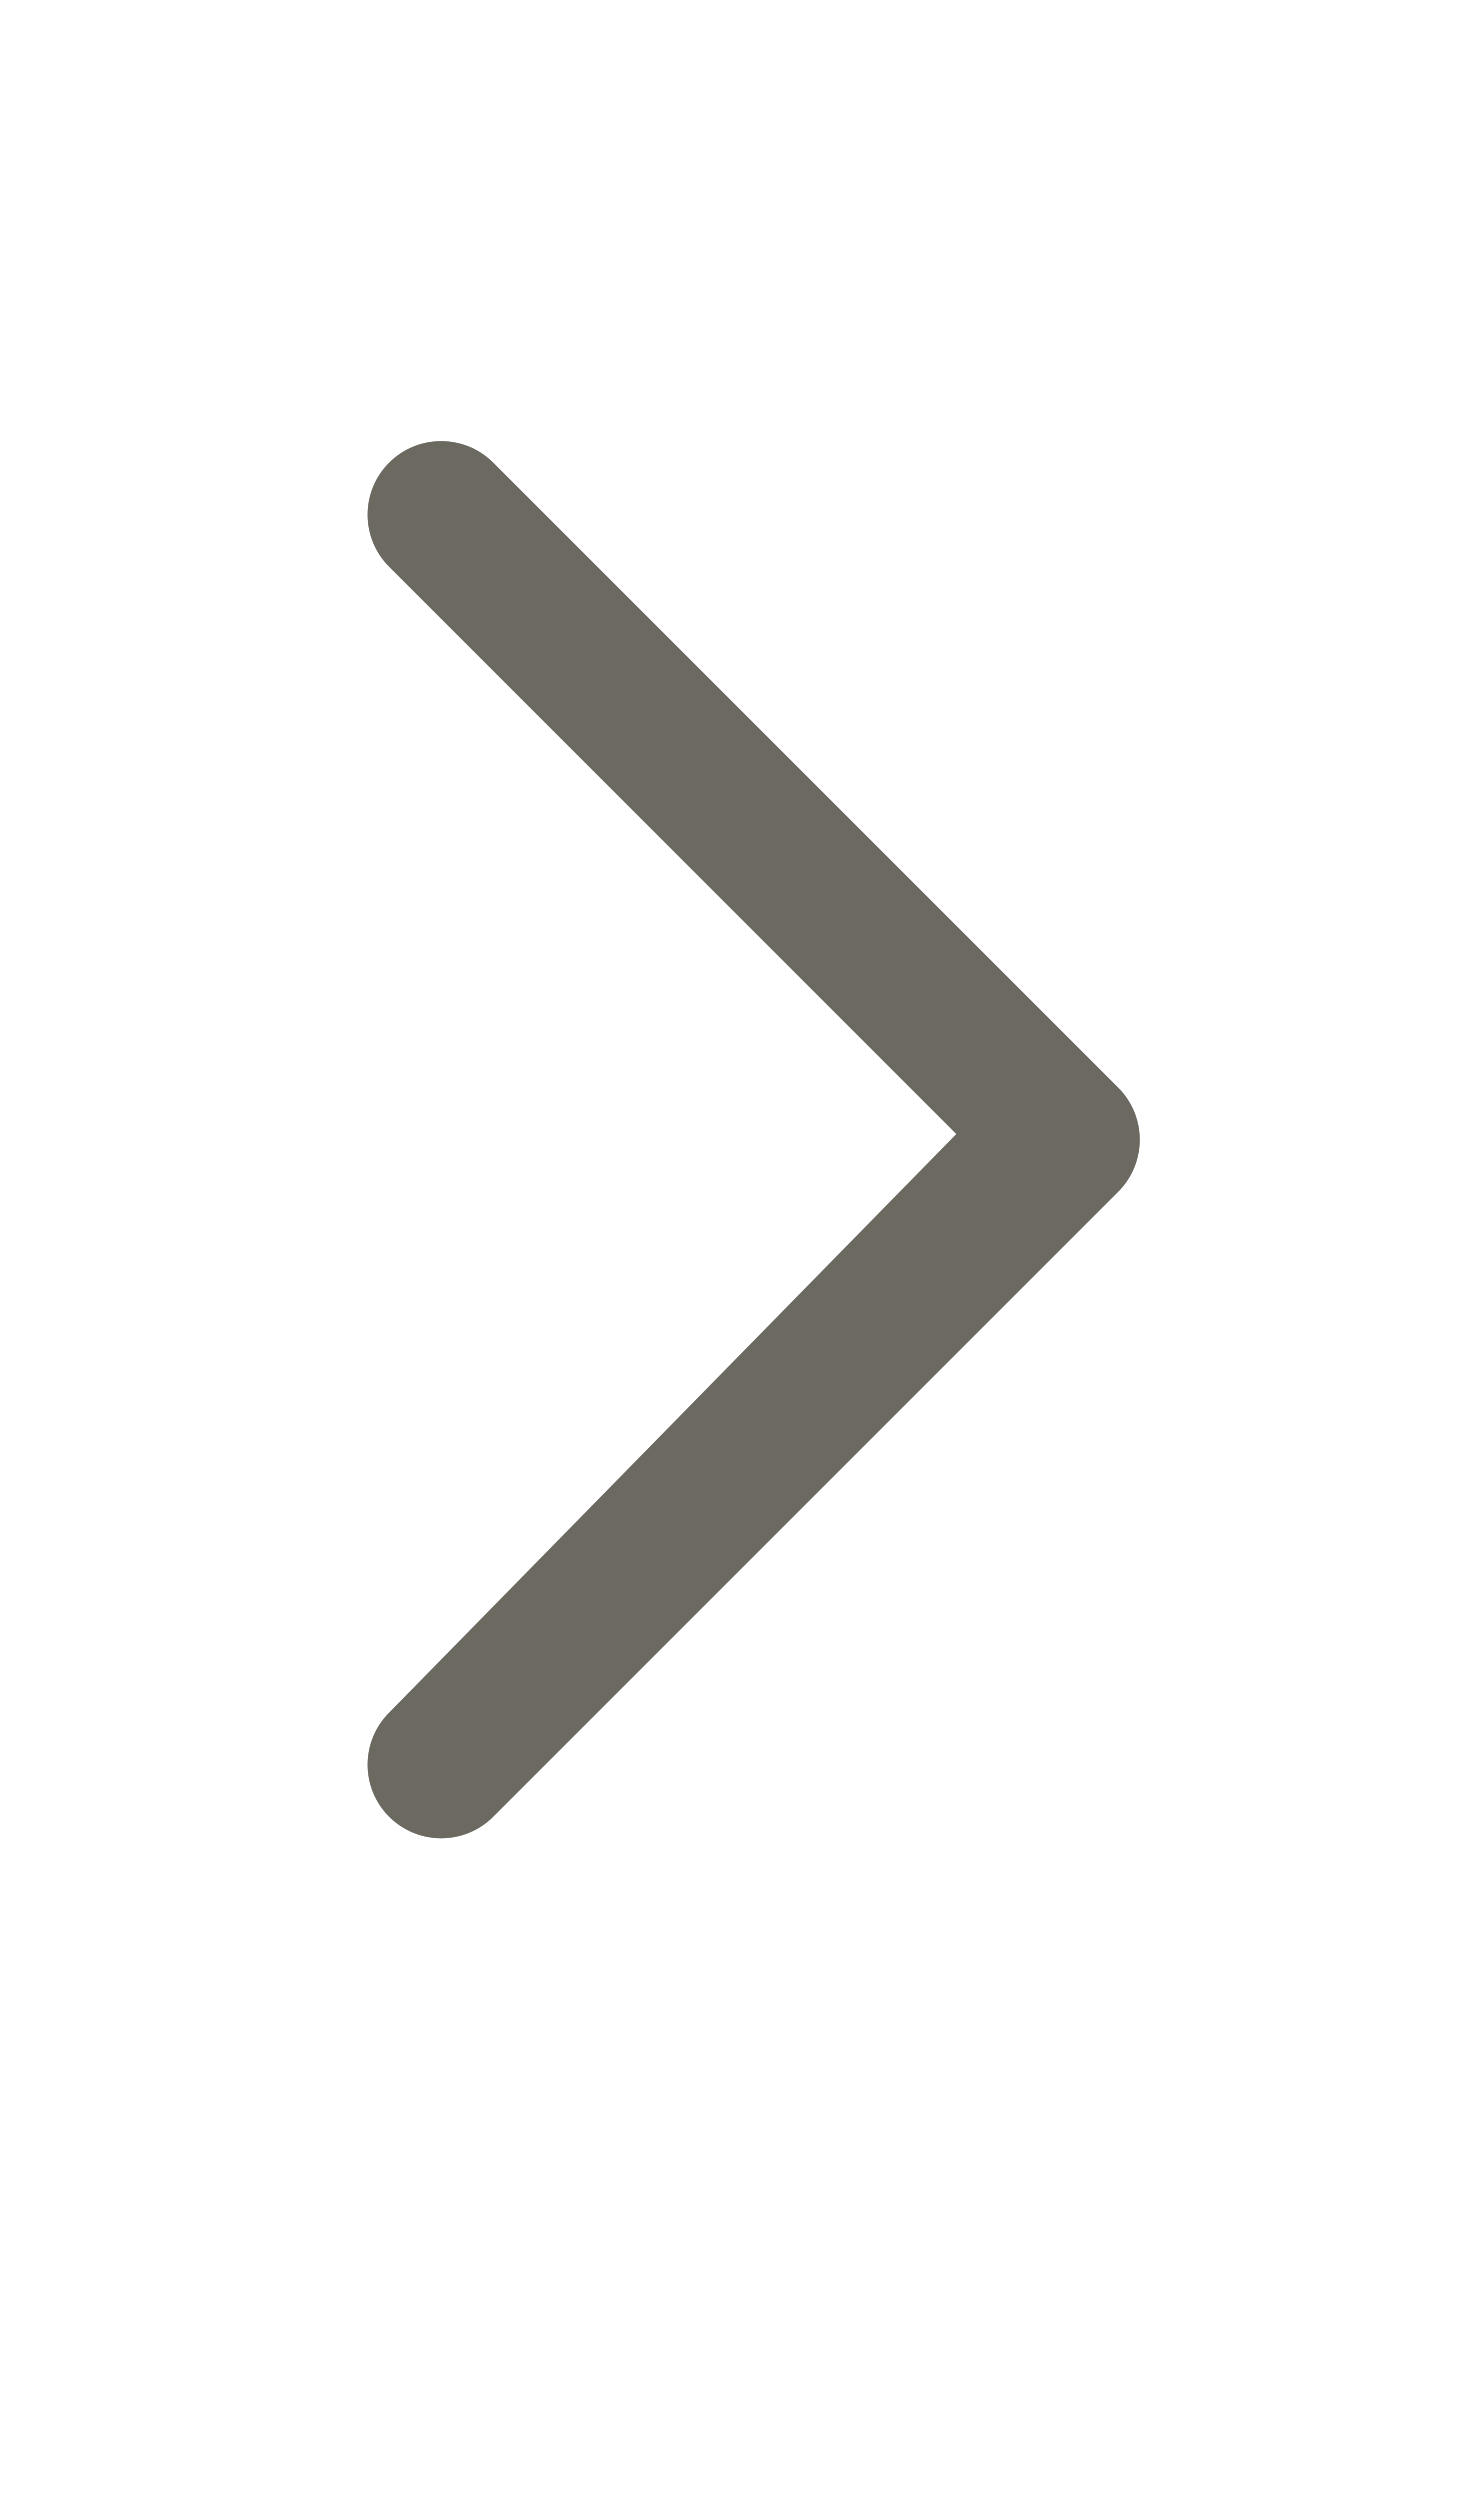
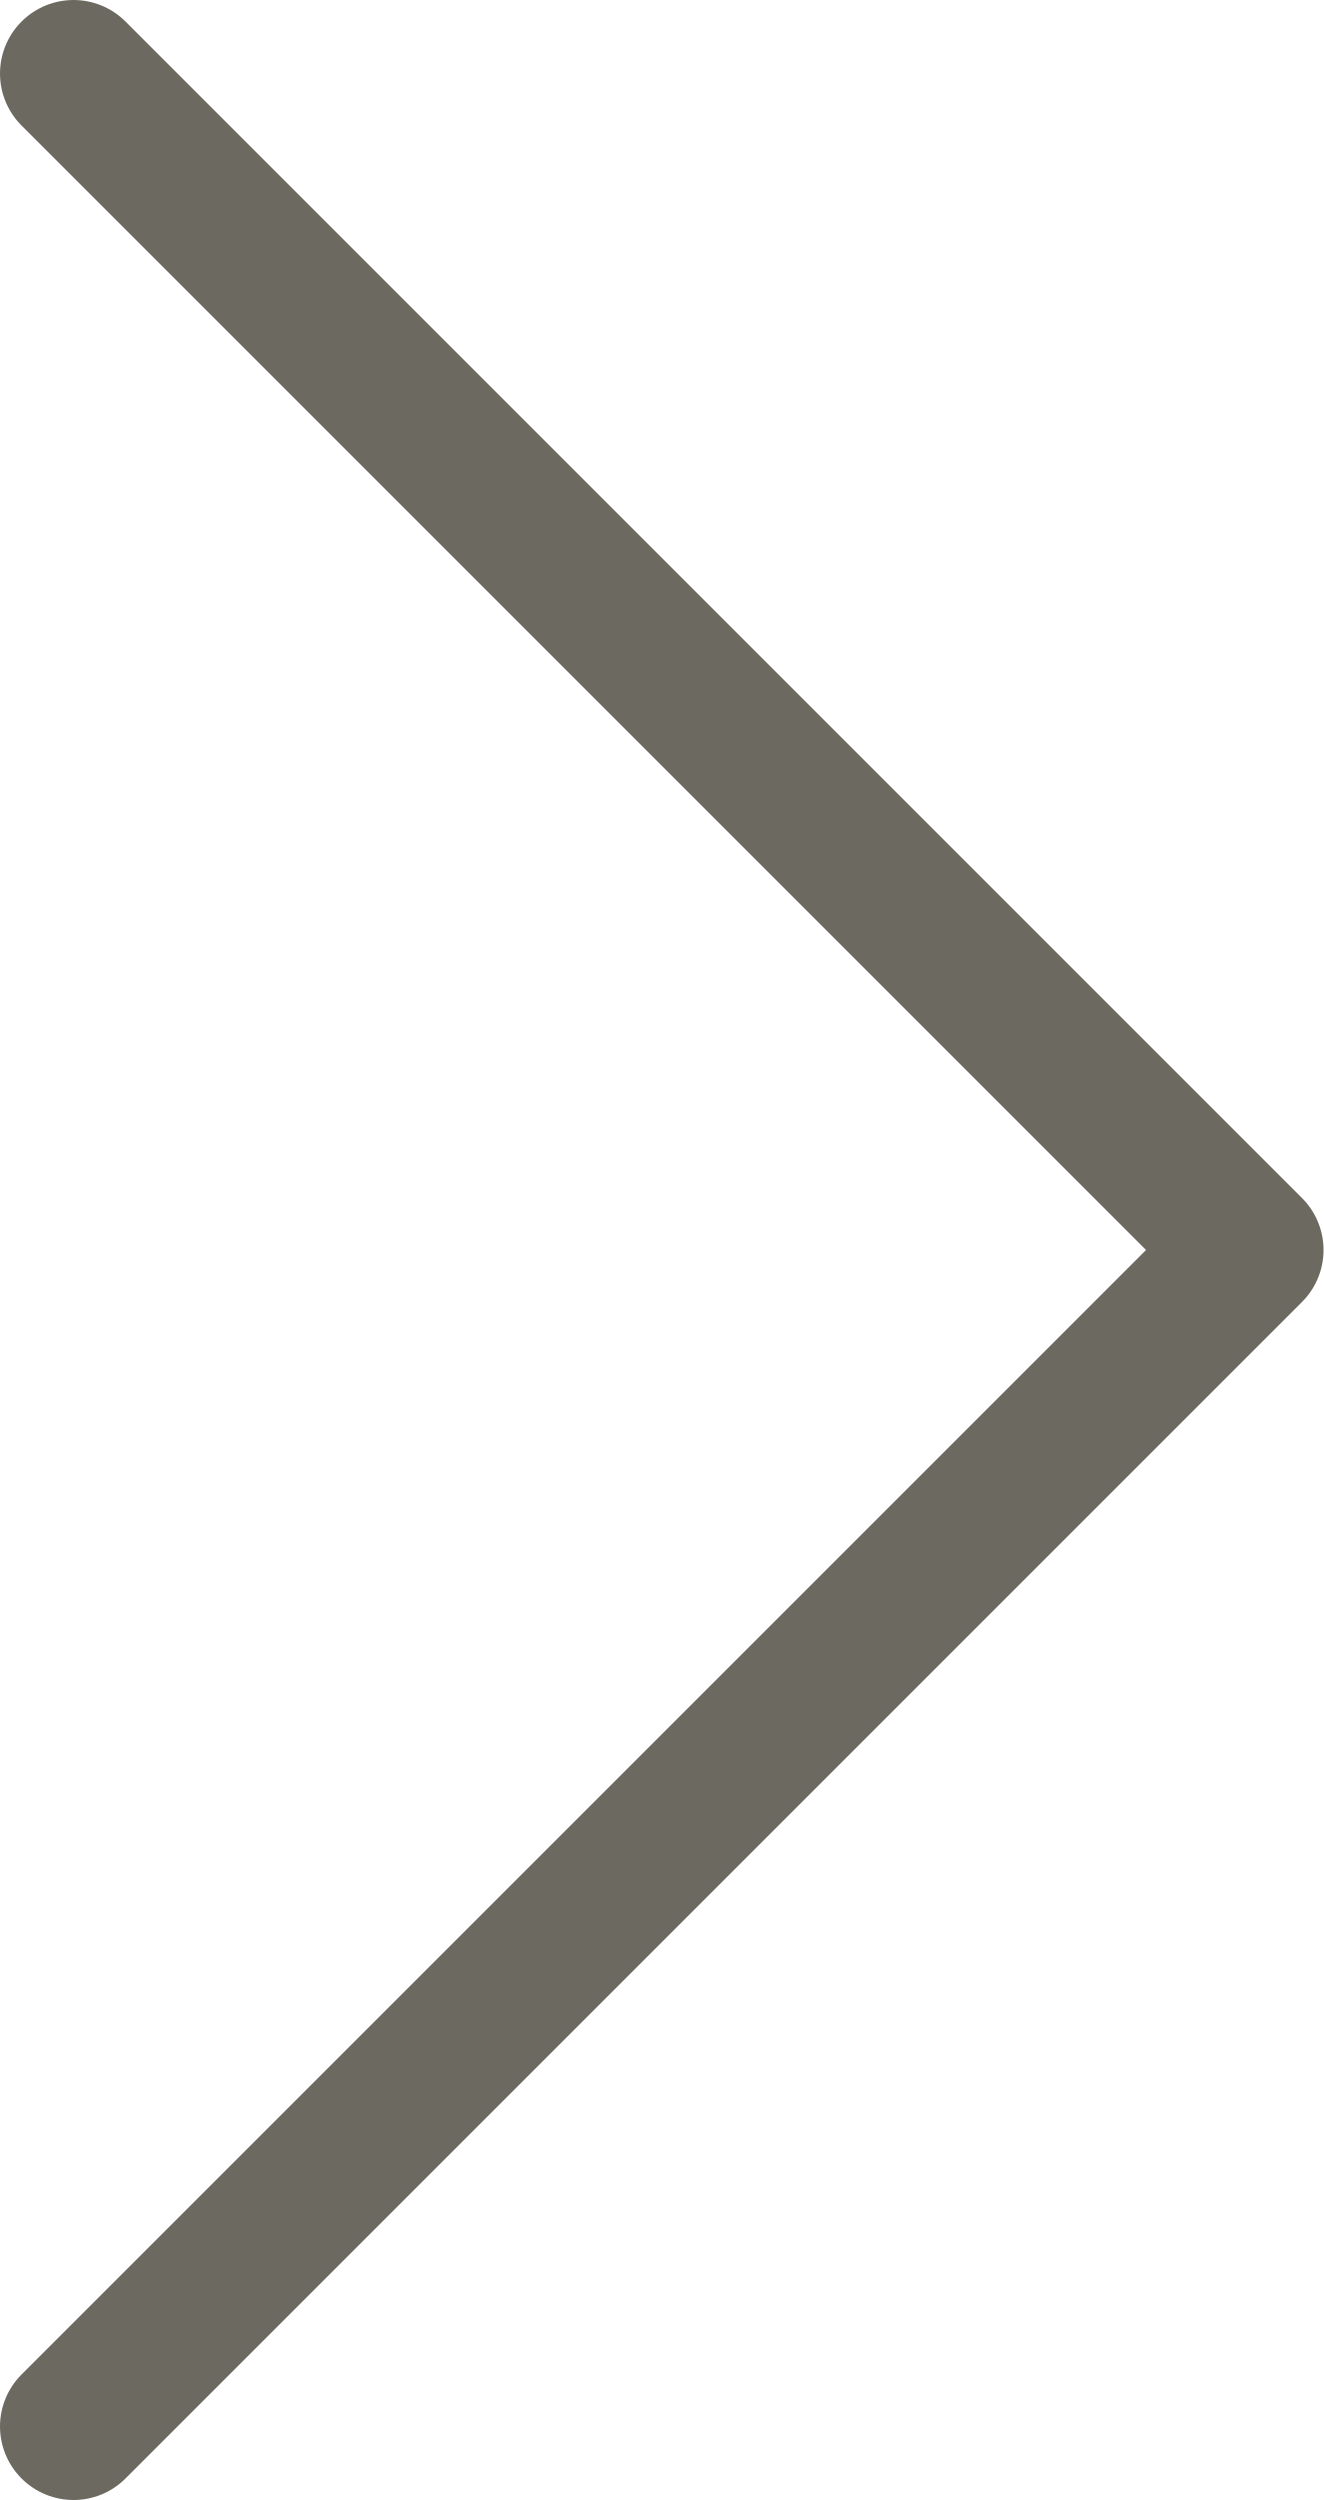
- <svg xmlns="http://www.w3.org/2000/svg" xmlns:xlink="http://www.w3.org/1999/xlink" width="20" height="34" viewBox="0 0 20 34">
-   <defs>
-     <path d="M5.293 14.793c-.39.39-.39 1.024 0 1.414l8.5 8.5c.39.39 1.024.39 1.414 0 .39-.39.39-1.024 0-1.414l-7.715-7.87 7.715-7.716c.39-.39.39-1.024 0-1.414-.39-.39-1.024-.39-1.414 0l-8.5 8.5z" id="b" />
-     <filter x="-50%" y="-50%" width="200%" height="200%" filterUnits="objectBoundingBox" id="a">
-       <feOffset in="SourceAlpha" result="shadowOffsetOuter1" />
-       <feColorMatrix values="0 0 0 0 0 0 0 0 0 0 0 0 0 0 0 0 0 0 0.5 0" in="shadowBlurOuter1" />
-     </filter>
-   </defs>
-   <g transform="matrix(-1 0 0 1 20.5 0)" fill="none" fill-rule="evenodd">
-     <use fill="#000" filter="url(#a)" xlink:href="#b" />
-     <use fill="#6b6960" xlink:href="#b" />
-   </g>
+ <svg xmlns="http://www.w3.org/2000/svg" width="18" height="34" viewBox="0 0 18 34">
+   <polyline fill="none" stroke="#6C6960" stroke-linecap="round" stroke-linejoin="round" stroke-width="2" points="1 1 17 17 1 33" />
</svg>
